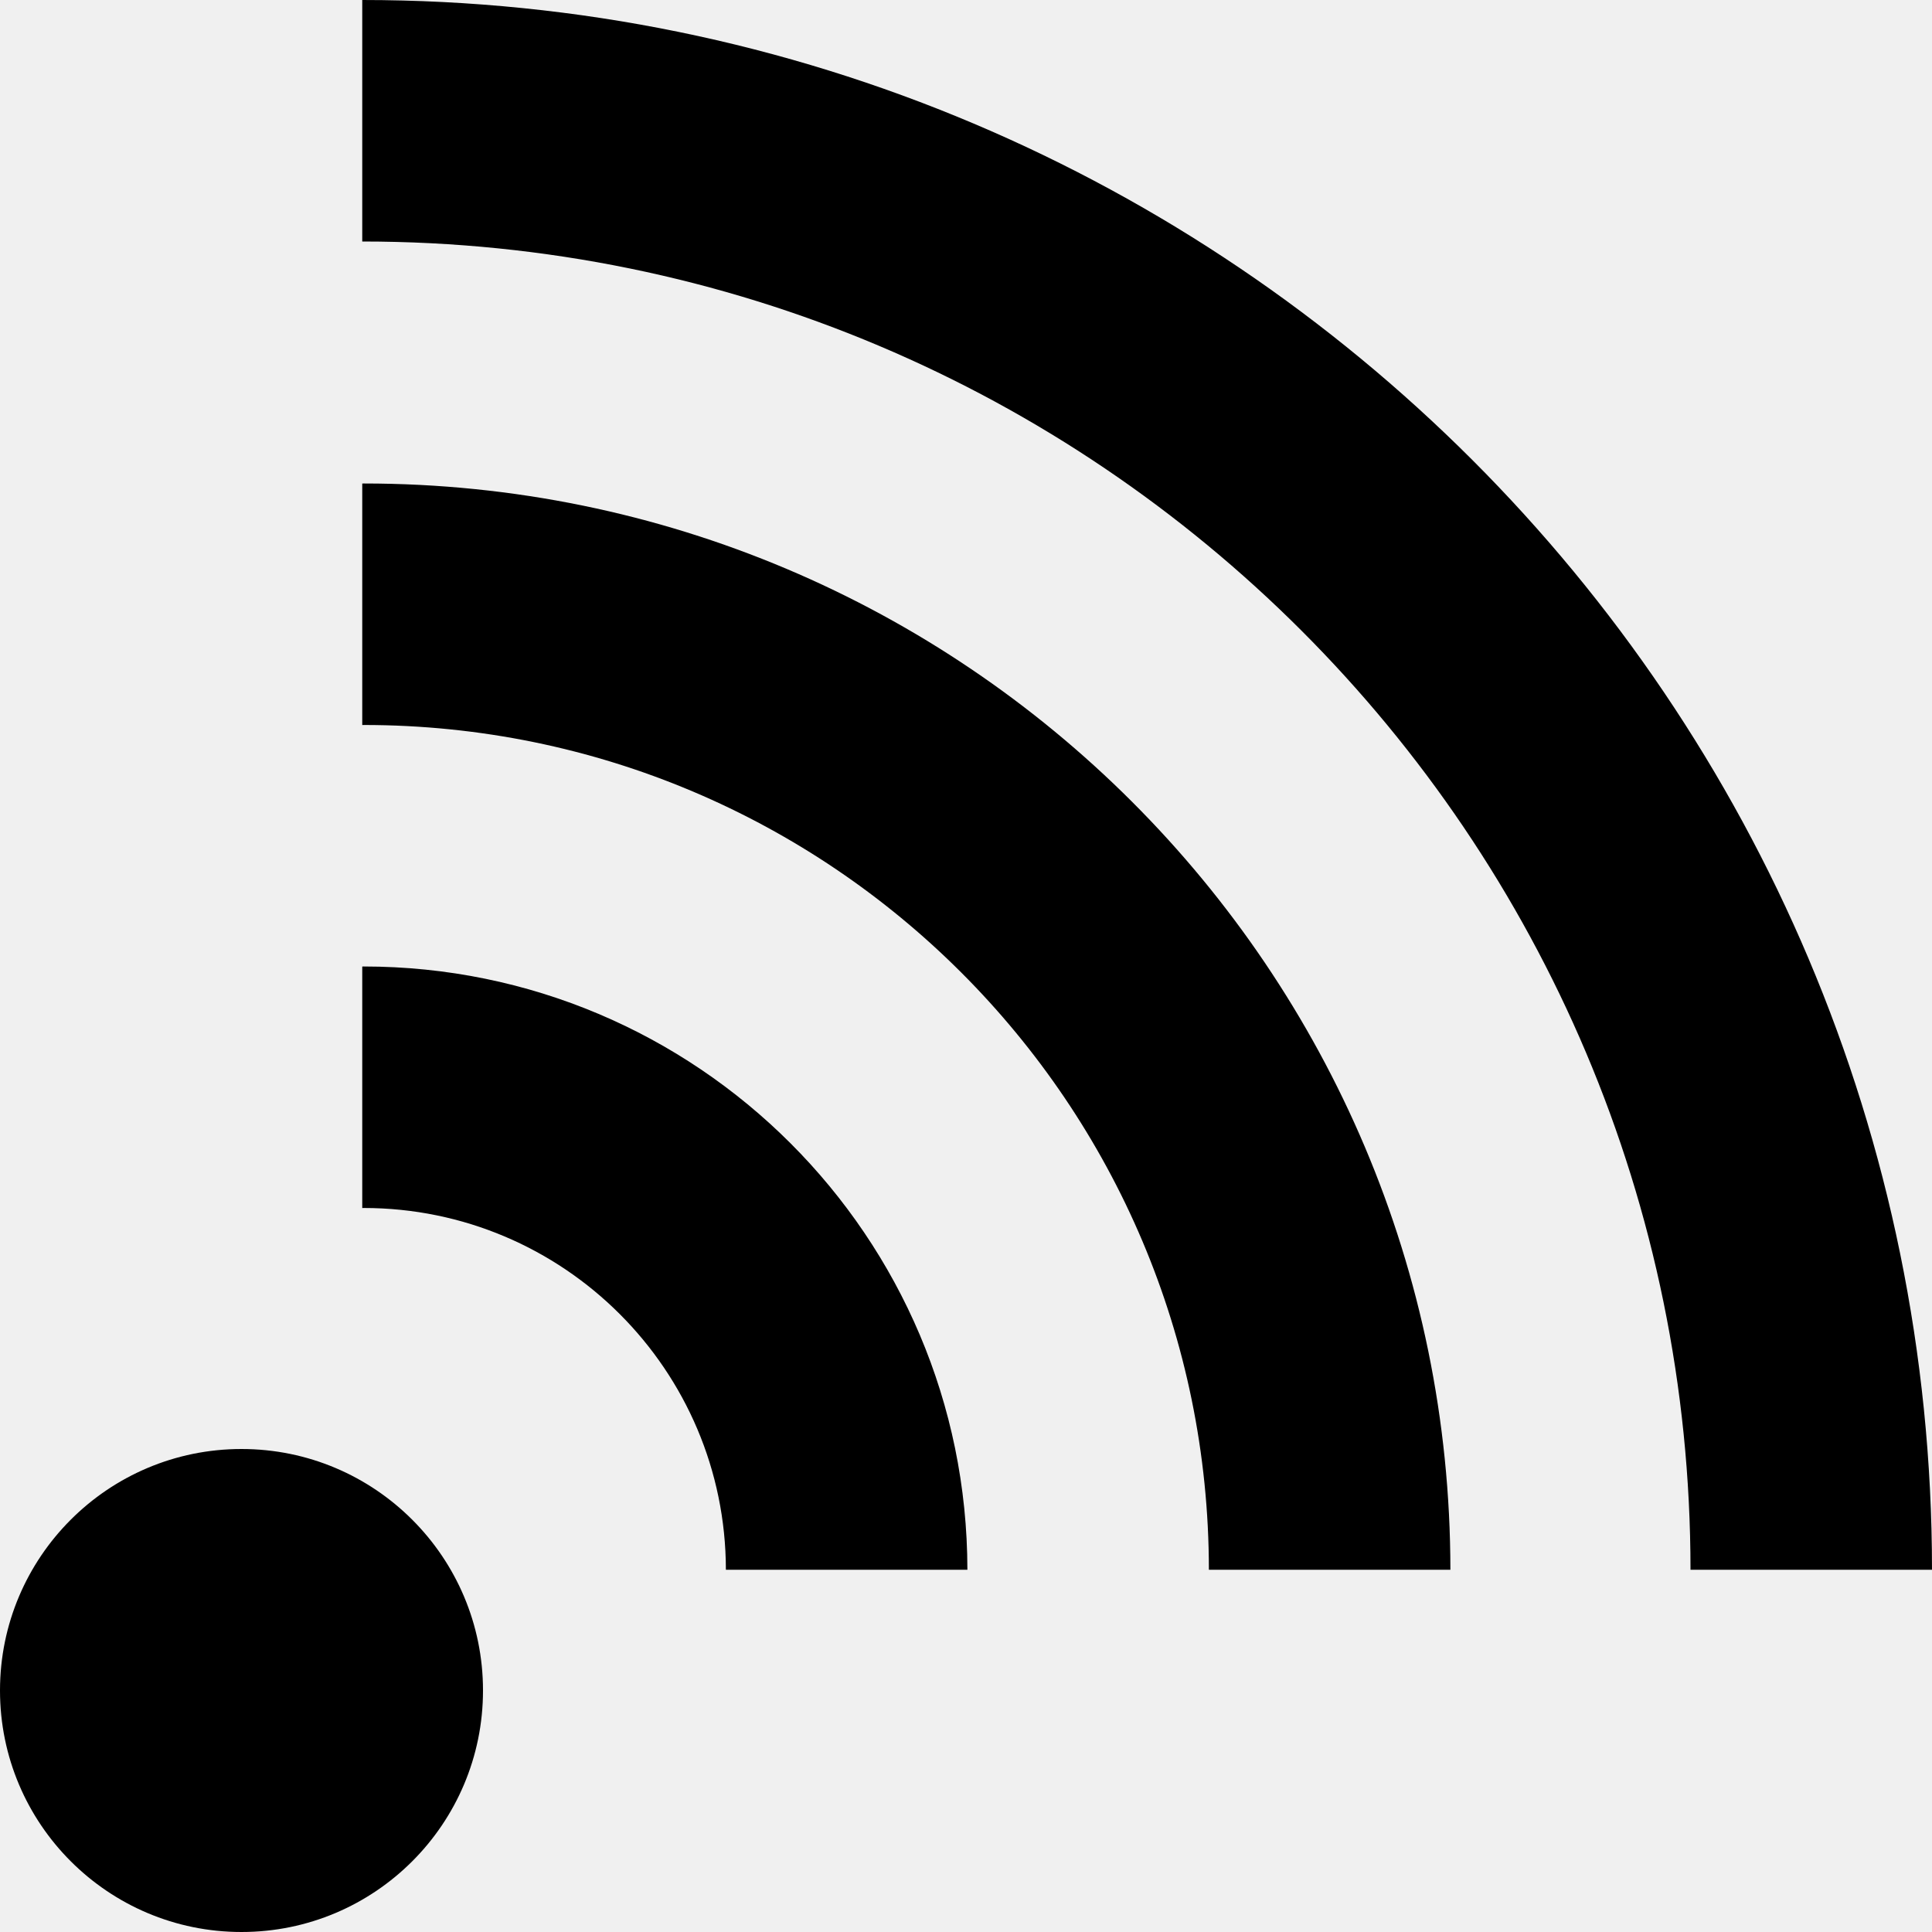
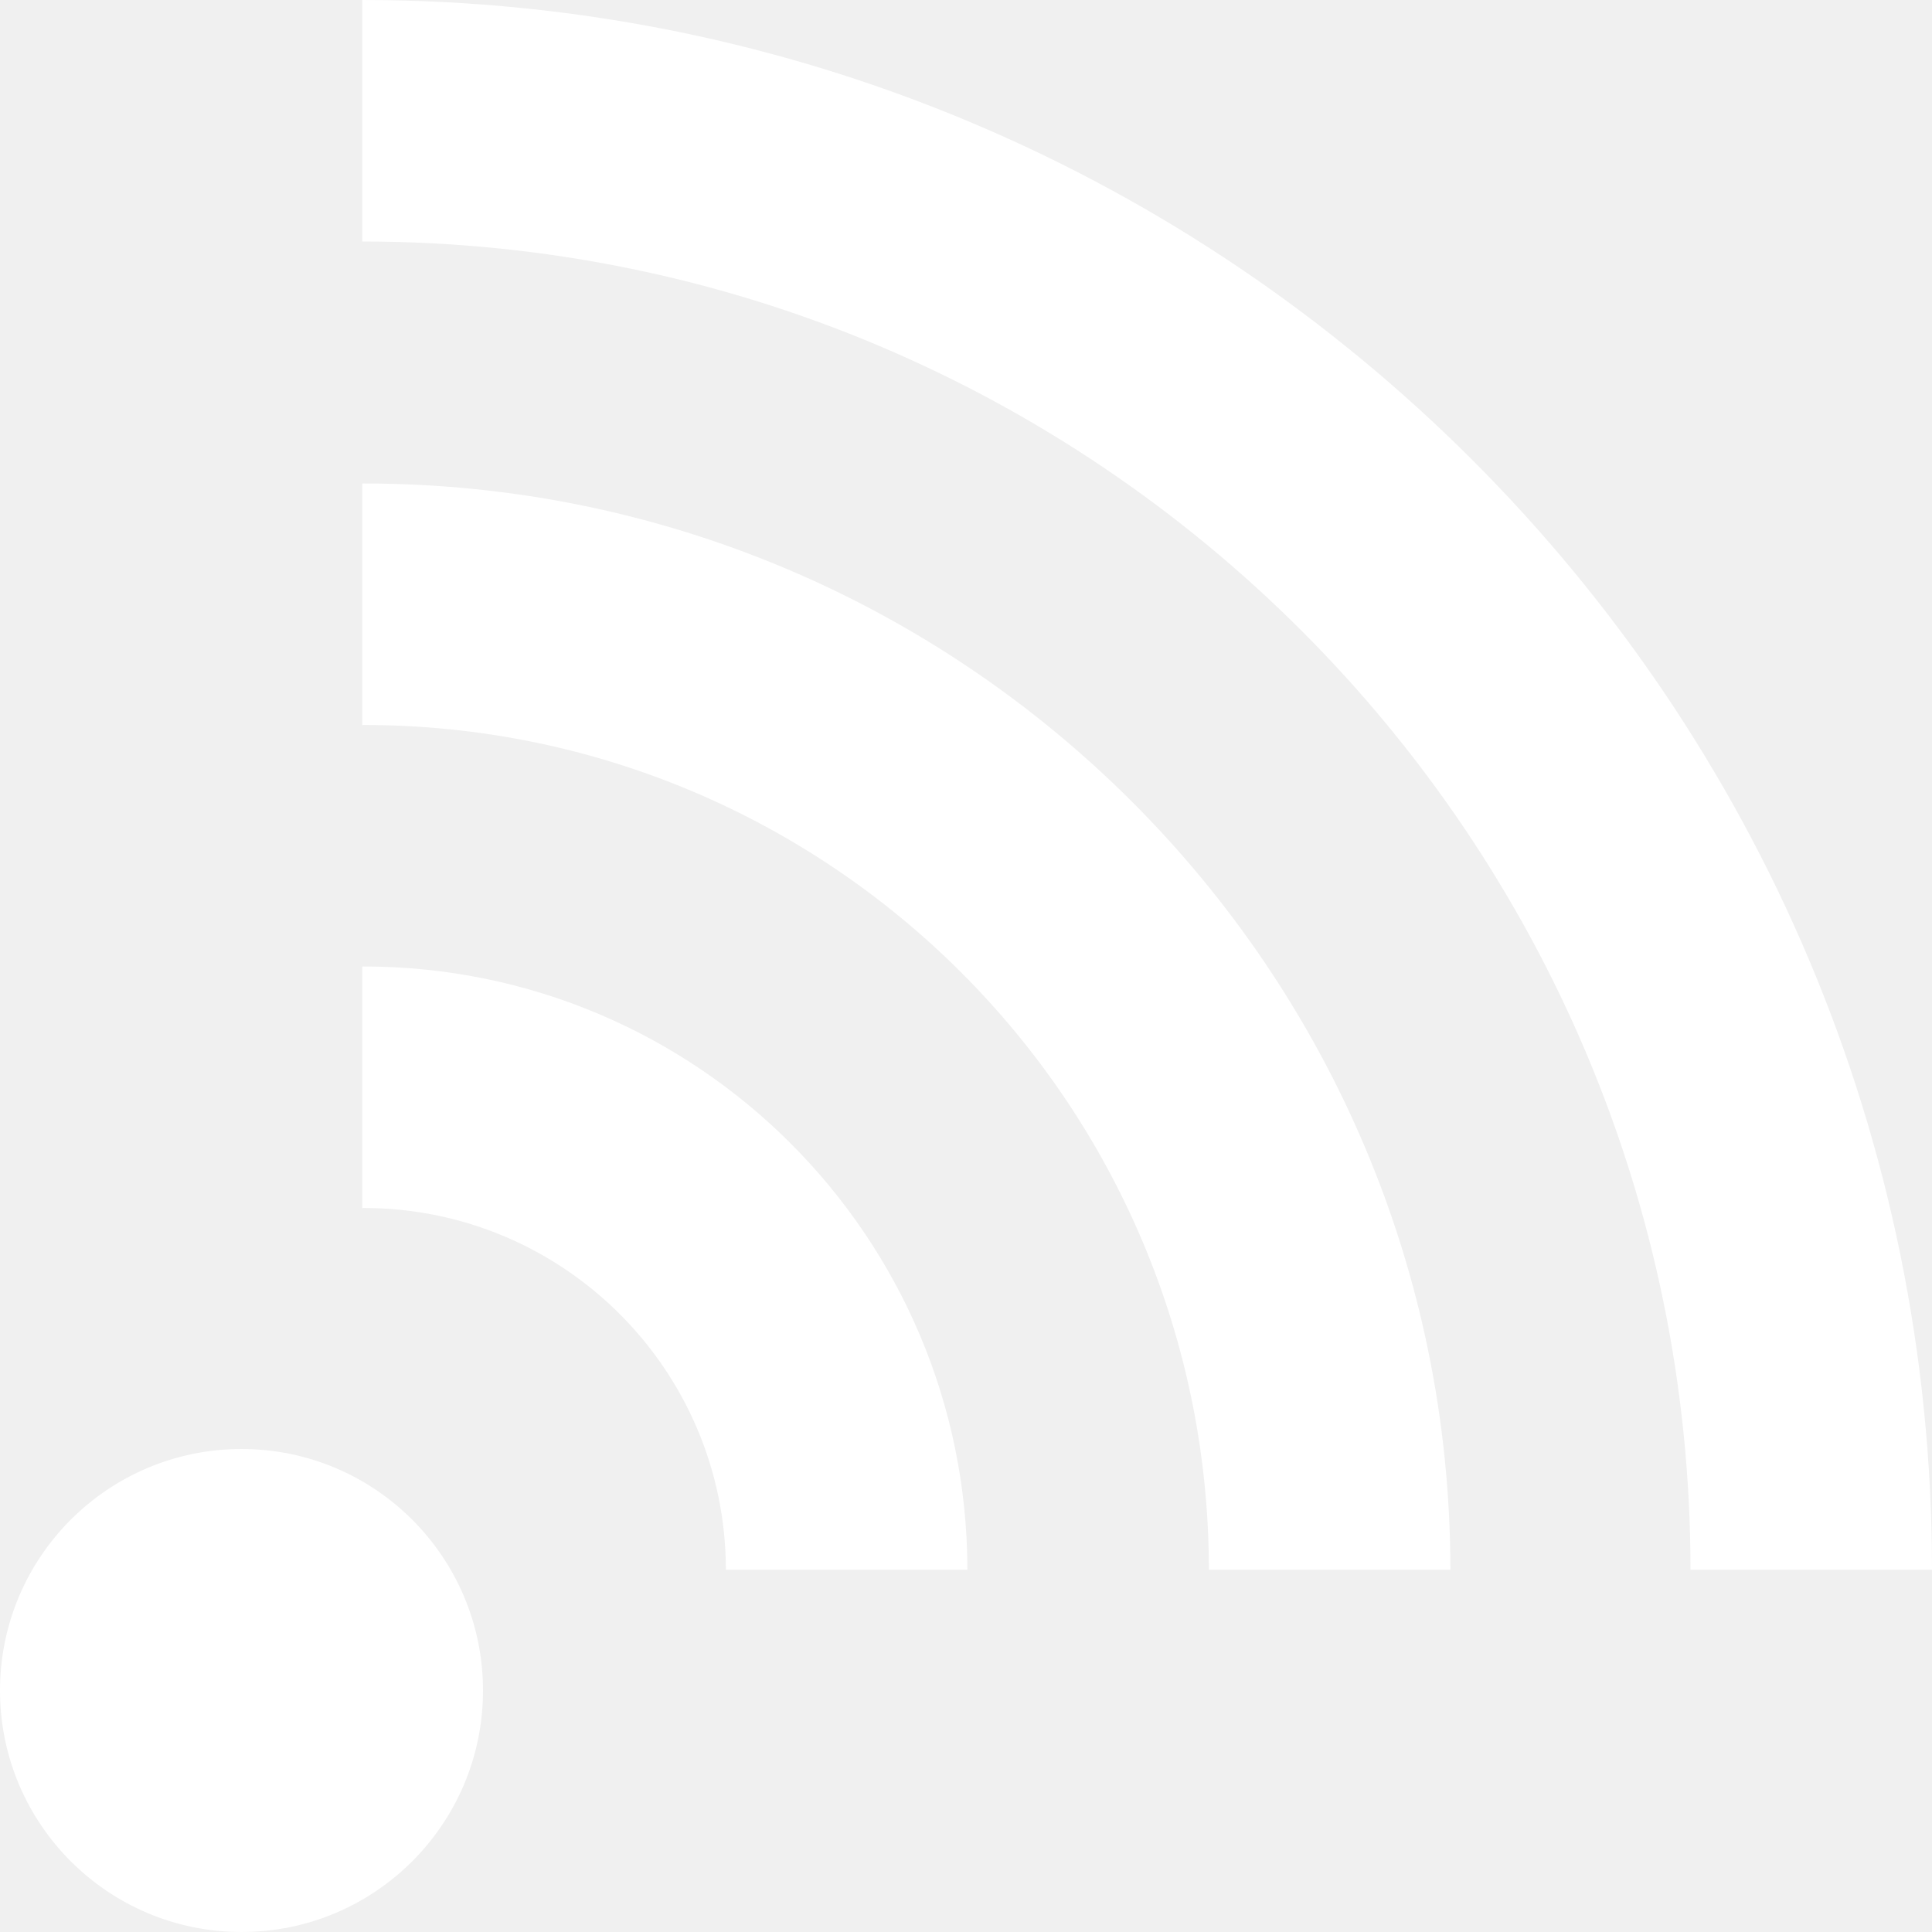
- <svg xmlns="http://www.w3.org/2000/svg" t="1572580891925" class="icon" viewBox="0 0 1024 1024" version="1.1" p-id="1116" width="200" height="200">
+ <svg xmlns="http://www.w3.org/2000/svg" t="1572582283552" class="icon" viewBox="0 0 1024 1024" version="1.1" p-id="1116" width="200" height="200">
  <defs>
    <style type="text/css" />
  </defs>
-   <path d="M0 896A4 4 1440 1 0 256 896 4 4 1440 1 0 0 896zM192 0l0 128c388.736 0 704 315.232 704 704l128 0C1024 372.544 651.424 0 192 0zM192.736 256.256C192.48 256.256 192.256 256.288 192 256.288l0 128c0.256 0 0.48-0.032 0.736-0.032 247.328 0 447.872 200.48 448 447.744l128 0C768.608 514.016 510.752 256.256 192.736 256.256zM192.736 512.256c-0.256 0-0.48 0.032-0.736 0.032l0 128c0.256 0 0.48-0.032 0.736-0.032 105.952 0 191.872 85.856 192 191.744l128 0C512.608 655.392 369.376 512.256 192.736 512.256z" p-id="1117" />
+   <path d="M0 896A4 4 1440 1 0 256 896 4 4 1440 1 0 0 896zM192 0l0 128c388.736 0 704 315.232 704 704l128 0C1024 372.544 651.424 0 192 0zM192.736 256.256C192.48 256.256 192.256 256.288 192 256.288l0 128c0.256 0 0.48-0.032 0.736-0.032 247.328 0 447.872 200.48 448 447.744l128 0C768.608 514.016 510.752 256.256 192.736 256.256zM192.736 512.256c-0.256 0-0.48 0.032-0.736 0.032l0 128c0.256 0 0.48-0.032 0.736-0.032 105.952 0 191.872 85.856 192 191.744l128 0C512.608 655.392 369.376 512.256 192.736 512.256z" p-id="1117" fill="#ffffff" />
</svg>
